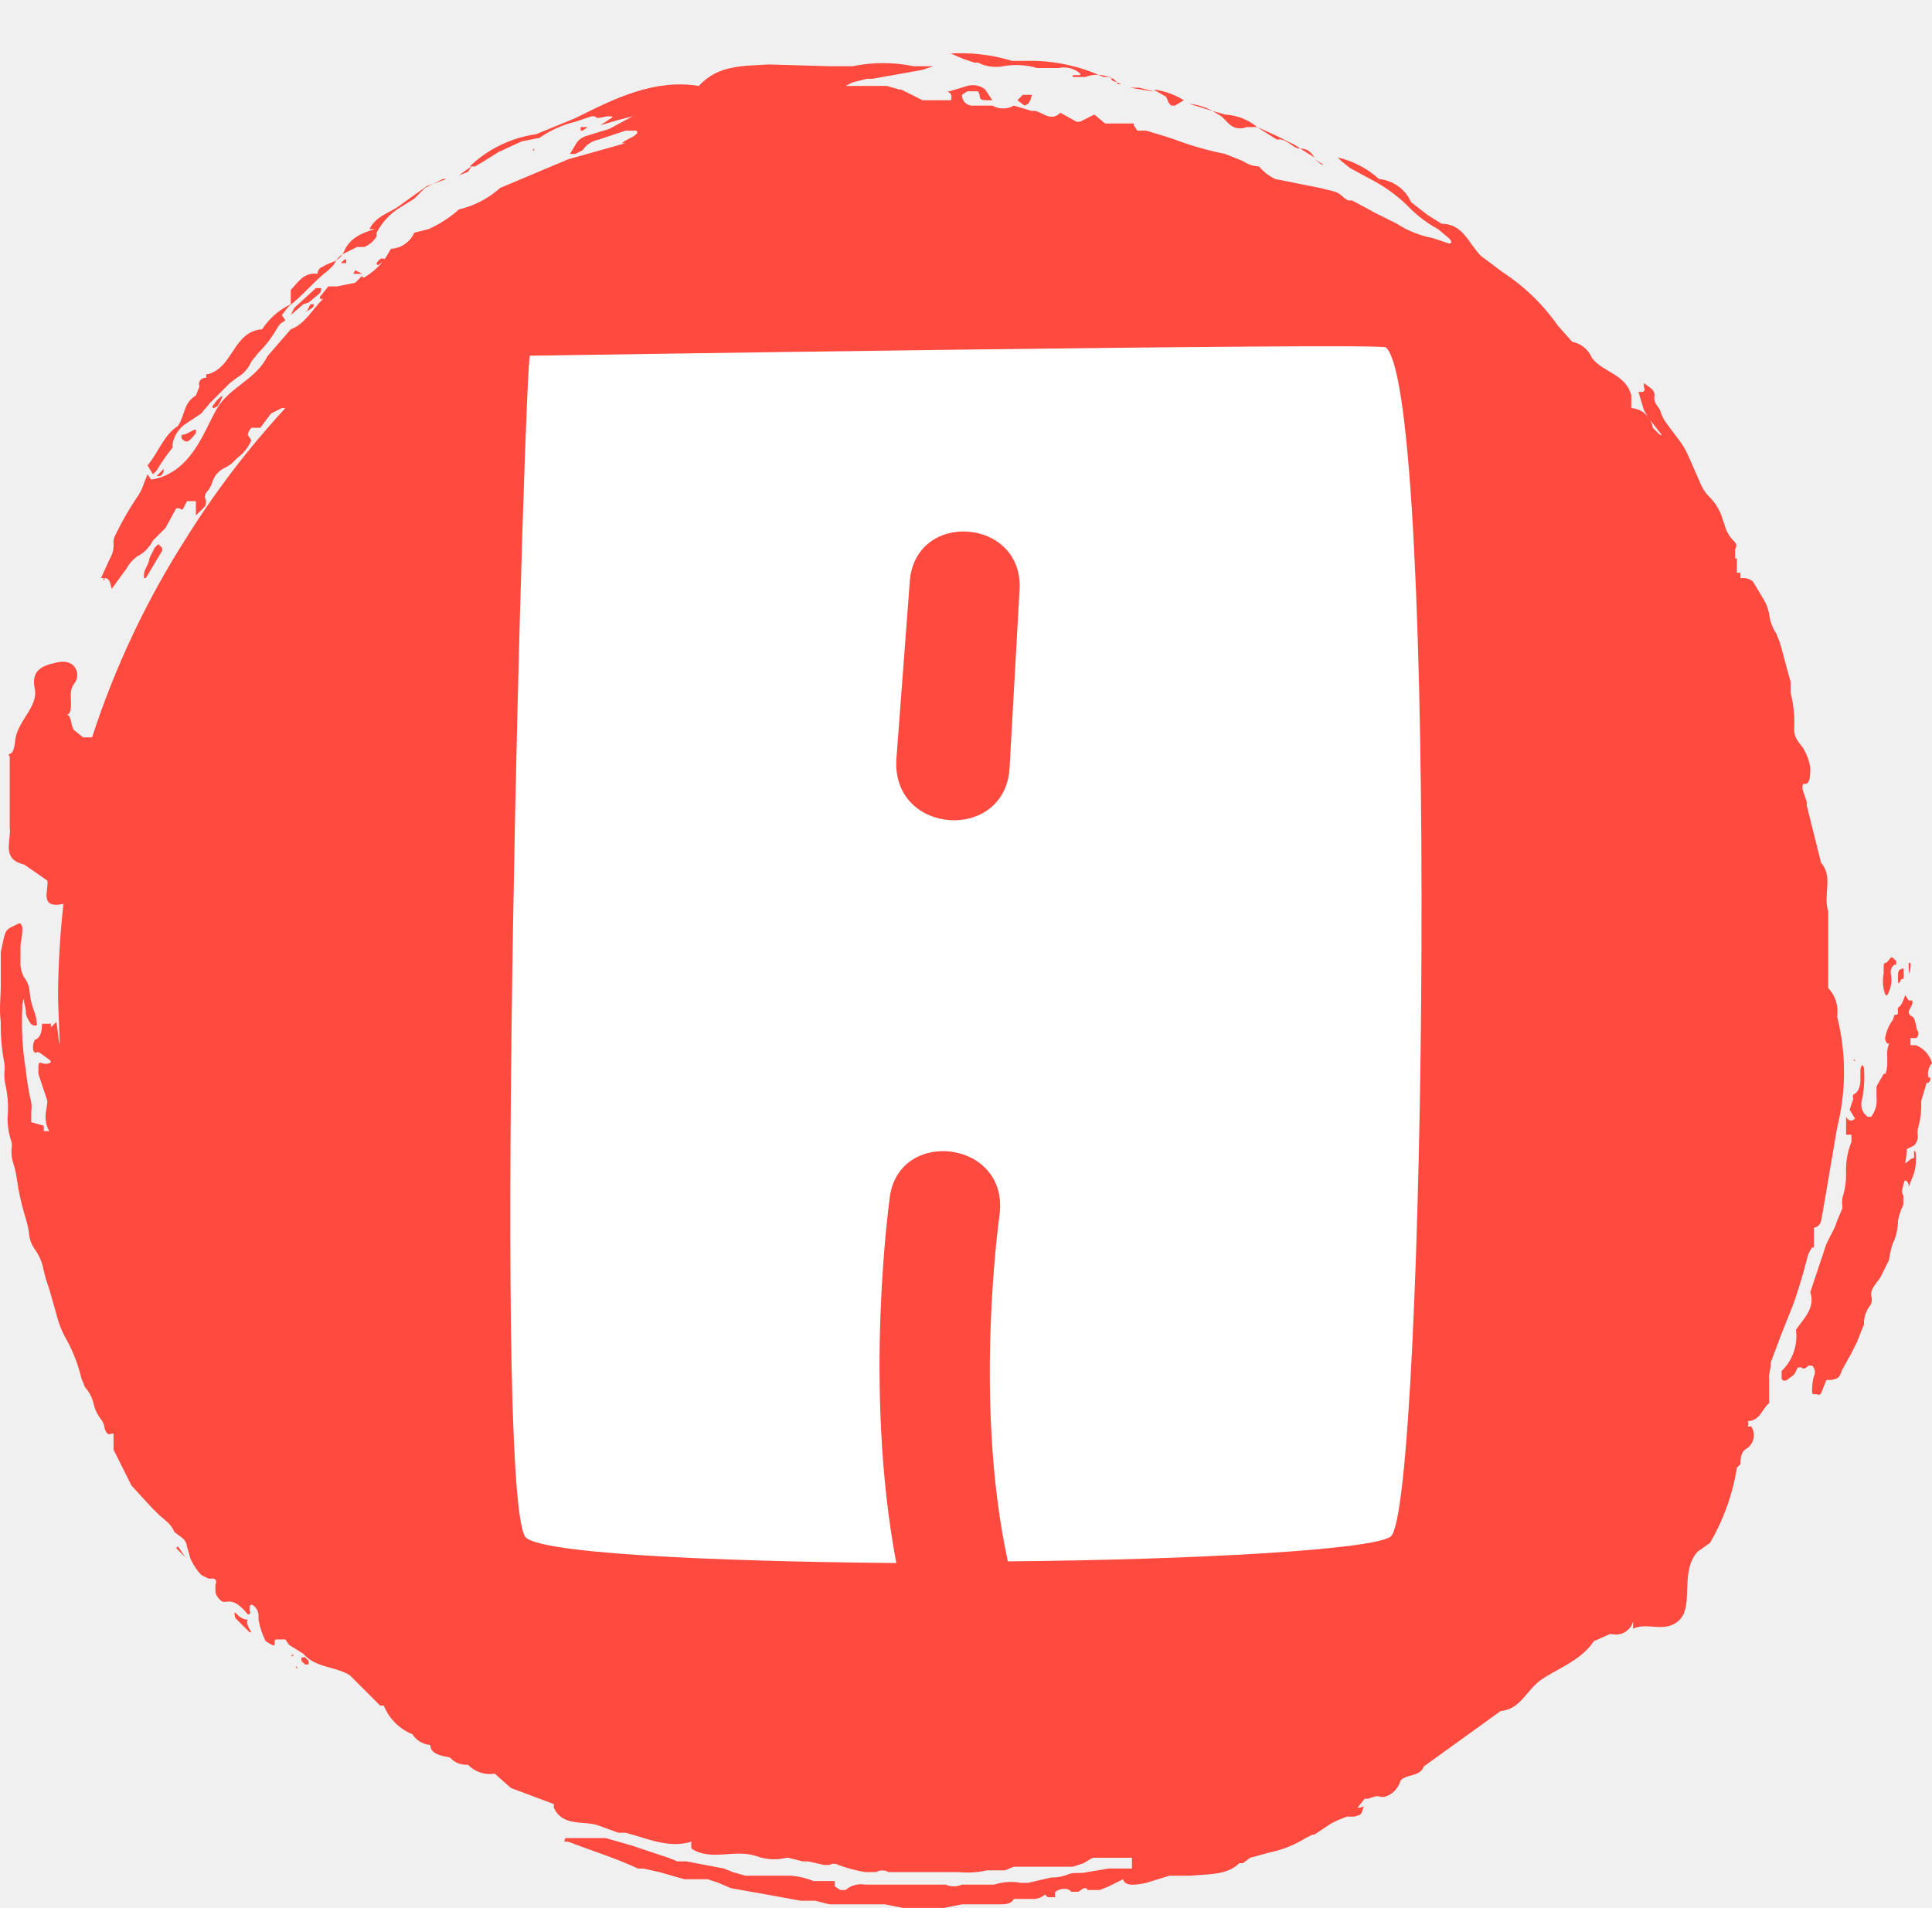
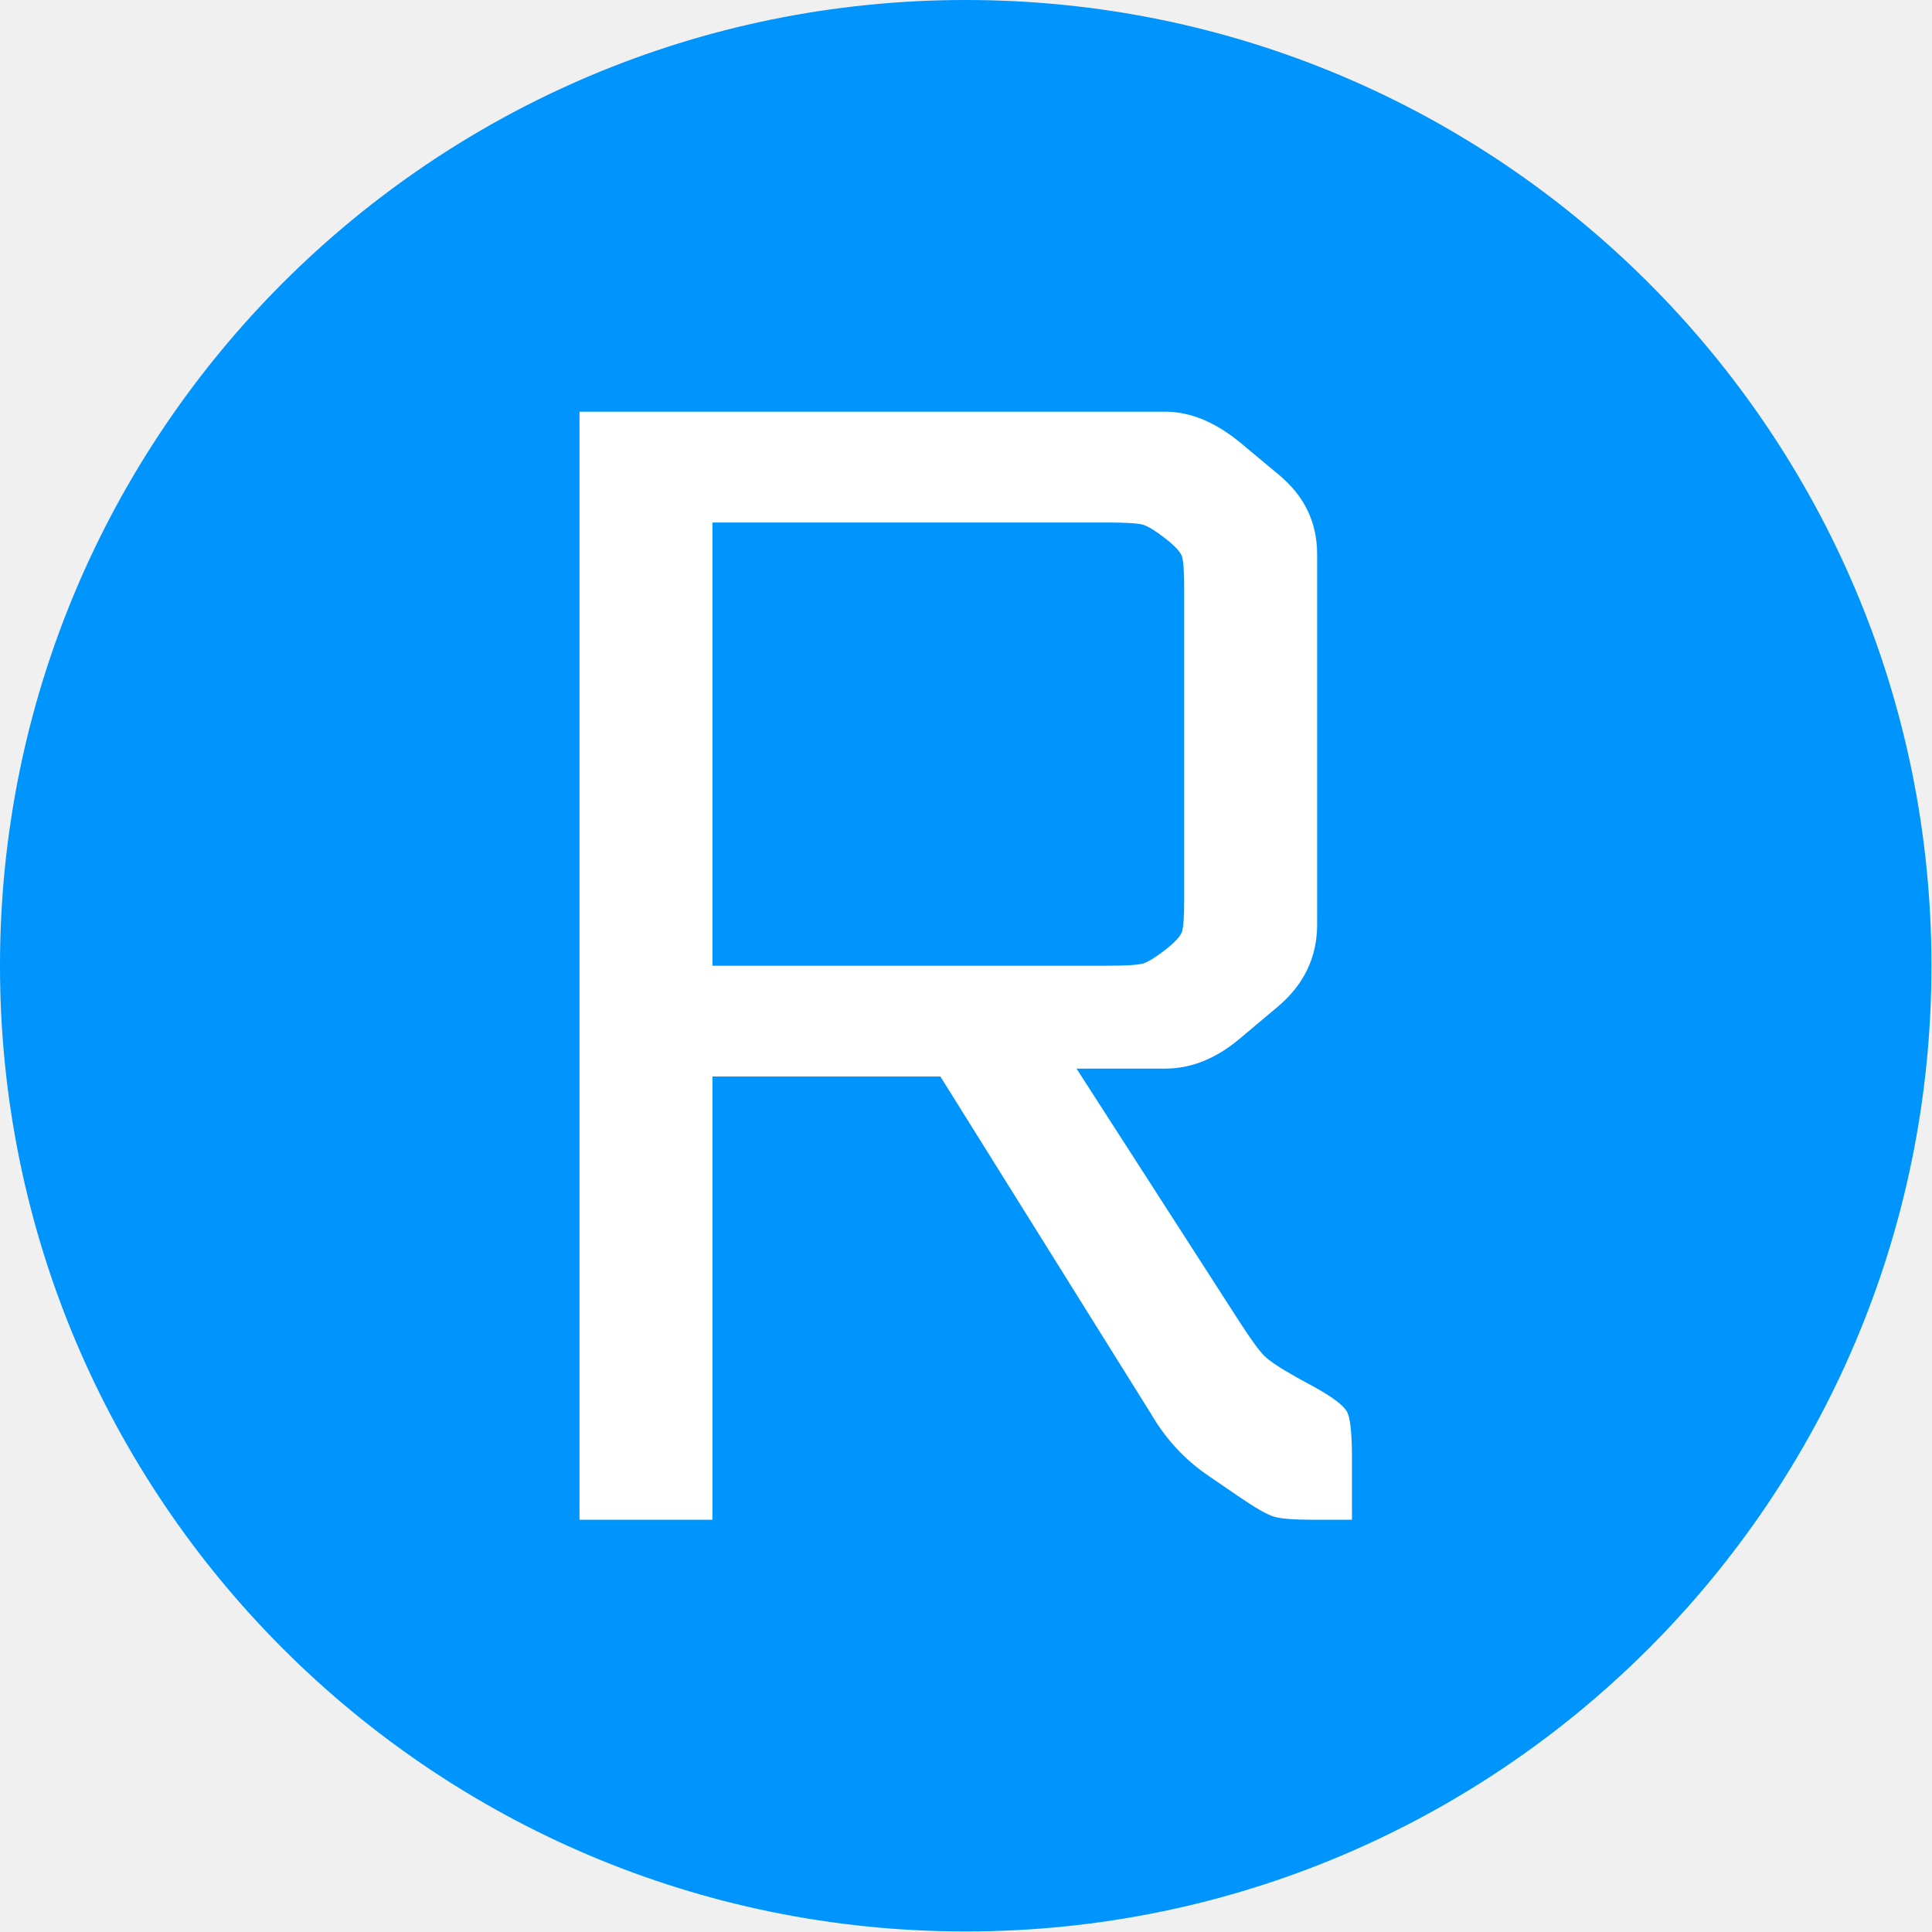
- <svg xmlns="http://www.w3.org/2000/svg" width="308.761" height="304.916" viewBox="0 0 106.008 104.687" class="css-1j8o68f" version="1.1" id="svg23">
-   <defs id="SvgjsDefs2684" />
-   <g id="SvgjsG2685" featurekey="rootContainer" transform="matrix(0.9820593,0,0,0.9820593,-0.05456052,0)" fill="#ff4a3f">
-     <g id="g17">
-       <path d="M19.8 15.3h.5l-.4-.2zm.5.1zm.8-.7c0 .1 0 .1.1.1l.4-.3c-.2-.1-.3-.1-.5.2zm.4-.2zm-4.1 2.3zm-.2.6l.3-.2c.1-.1.1-.2.1-.2h-.2l-.2.4c-.1-.1-.1 0 0 0zm2.2-2.9h-.1l-.2.2h.3zm-2.1 2.4l.6-.5c.1-.1.1-.2.1-.3h-.3l-1.2 1.1-.2.4.7-.6zm-1.1.8z" id="path3" />
-       <path d="M9.7 25v-.2a1.7 1.7 0 0 1 .7-1.1l.9-.6.5-.6.7-.7.4-.4.4-.3a1.9 1.9 0 0 0 .8-.9l.4-.5a5.9 5.9 0 0 0 1-1.3l.2-.3.3-.2-.2-.3.4-.5c.8-.6 1.4-1.4 2.2-2l.3-.3a1.4 1.4 0 0 1 .5-.6l.8-.4h.4a1.4 1.4 0 0 0 .7-.6V13a3.5 3.5 0 0 1 1.3-1.4l.8-.5.2-.2.4-.4 1-.5h.2l-1.1.4-1.4 1c-.6.5-1.4.6-1.8 1.4h.3c-.7.2-1.4.5-1.7 1.2s-.8.6-1.2.9a.4.4 0 0 0-.3.4c-.8-.1-1.1.5-1.5.9v.8a3.9 3.9 0 0 0-1.6 1.4c-1.6.1-1.6 2.1-3 2.5h-.1a.2.2 0 0 0 0 .2c-.3 0-.5.2-.4.5l-.2.5c-.7.4-.6 1.1-1 1.7-.8.5-1.1 1.5-1.7 2.2l.3.5.2-.2a11.6 11.6 0 0 1 .9-1.3zM53.9 3.3l.6.2h.2a2.2 2.2 0 0 0 1.4.2 4.1 4.1 0 0 1 1.9.1h1.2a1.4 1.4 0 0 1 1.2.3.1.1 0 0 1 0 .1H60a.1.1 0 0 0 0 .1h.7a1.8 1.8 0 0 1 1.3 0c.2 0 .1.1.2.2l.5.2h-.2c-.2-.4-.5-.4-.8-.4a9.7 9.7 0 0 0-4.3-.9h-.8A9.8 9.8 0 0 0 53 3h.2zm7.3 3.1zM50.3 4.7zm10.9 1.7h.2-.2zM19 14.7zm32.1-10zm17.6 2.2a.9.9 0 0 0 1 .2h.6a3.1 3.1 0 0 0-1.8-.7l-.7-.2.5.3zm-3.4-1.3c0 .1.1.2.2.3h.2l.5-.3a4.2 4.2 0 0 0-1.7-.6l.7.4zm7.4 2.7l.8.5c-.2-.3-.4-.5-.8-.5z" id="path5" />
-       <path d="M99 76.1l.6-1.6.6-1.5c.2-.5.6-1.8.8-2.6a1.7 1.7 0 0 1 .3-.7h.1v-1.1c.5-.1.4-.6.5-.9l.8-4.7a12.7 12.7 0 0 0 0-6.2 1.9 1.9 0 0 0-.5-1.6v-4.3c-.3-.9.3-1.9-.4-2.7L101 45a.4.4 0 0 0 0-.2l-.2-.6a.5.5 0 0 1 0-.4h.1c.3 0 .3-.5.3-.9a3 3 0 0 0-.4-1.1l-.3-.4a1.1 1.1 0 0 1-.2-.7 6.7 6.7 0 0 0-.2-2v-.6c-.2-.7-.4-1.5-.6-2.2l-.2-.5a2.5 2.5 0 0 1-.4-1.1 2.5 2.5 0 0 0-.3-.8l-.6-1a.8.8 0 0 0-.6-.2h-.1V32h-.2v-.8H97V31a.4.4 0 0 0 0-.1v-.2c.1-.2.1-.3-.1-.5a1.8 1.8 0 0 1-.4-.6l-.2-.6a2.9 2.9 0 0 0-.7-1.2 2.2 2.2 0 0 1-.5-.7l-.7-1.6a4.3 4.3 0 0 0-.6-1l-.6-.8a2.4 2.4 0 0 1-.4-.8l-.2-.3a.6.6 0 0 1-.1-.5.5.5 0 0 0-.2-.4l-.4-.3v.2c.1.2 0 .3-.1.3h-.2l.3 1 .3.5.7.9h-.1l-.2-.2-.2-.2a1.3 1.3 0 0 0-1.2-1.1v-.7c-.3-1.2-1.6-1.3-2.2-2.1a1.5 1.5 0 0 0-1.1-.9l-.8-.9a11.3 11.3 0 0 0-3.1-3l-.8-.6-.4-.3c-.7-.7-1-1.8-2.2-1.8l-.8-.5-.9-.7a2.2 2.2 0 0 0-1.8-1.3 5.1 5.1 0 0 0-2.3-1.2l.2.2.5.4 1.3.7a8.5 8.5 0 0 1 2.1 1.6 6.8 6.8 0 0 0 1.5 1.1l.6.5c.1.1.2.2.1.3H81l-.9-.3a5.6 5.6 0 0 1-2-.8l-1.2-.6-1.3-.7h-.2c-.3-.1-.4-.4-.8-.5l-.8-.2-2.5-.5a2.6 2.6 0 0 1-.9-.7 1.7 1.7 0 0 1-.9-.3l-1-.4a18.1 18.1 0 0 1-2.8-.8l-.6-.2-1-.3h-.5l-.2-.3v-.1h-1.6l-.6-.5-.4.2-.4.2h-.2l-.9-.5c-.6.6-1.1-.2-1.6-.1l-1-.3a1.2 1.2 0 0 1-1.2 0h-1.2a.6.6 0 0 1-.5-.6l.3-.2h.6a.7.7 0 0 1 .1.3c0 .2.2.2.5.2h.2l-.4-.6a1.1 1.1 0 0 0-1-.2l-1 .3H53c.3.2.2.3.2.5h-1.6l-.4-.2-.8-.4h-.1l-.7-.2h-2.3l.4-.2.8-.2h.3l1.7-.3 1.1-.2.6-.2h-1.1a8.4 8.4 0 0 0-3.4 0h-1.3L43 3.6c-1.4.1-2.8 0-3.9 1.2-2.5-.4-4.7.7-6.9 1.8l-2.2.9a6.7 6.7 0 0 0-3.7 1.8h.3l.5-.3.8-.5 1.3-.6 1-.2a6 6 0 0 1 2-.9l.9-.3h.2c.1.2.5 0 .7 0h.2c.1 0 .1.1 0 .1l-.6.4 1-.3.8-.2-1.3.7-1.3.4a1 1 0 0 0-.6.5l-.3.5h.3l.4-.2a1.4 1.4 0 0 1 .9-.6l1.5-.5h.5a.1.1 0 0 1 .1.2c-.2.2-.6.3-.8.5h.2l-3.2.9-3.8 1.6a5.2 5.2 0 0 1-2.3 1.2 6.6 6.6 0 0 1-1.7 1.1l-.8.2a1.5 1.5 0 0 1-1.3.9l-.3.5a3.7 3.7 0 0 1-1.2 1.1h-.1v-.1l-.2.2-.2.2-1 .2h-.5l-.4.5c-.1.1-.1.2 0 .2h.1c-.6.6-1 1.4-1.8 1.7L15 19.9c-.6 1.2-1.8 1.6-2.6 2.6s-1.4 3.9-3.9 4.3l-.2-.3-.2.5a2.7 2.7 0 0 1-.4.8 16.9 16.9 0 0 0-1.2 2.1.8.8 0 0 0-.1.5 1.4 1.4 0 0 1-.2.8l-.5 1.1h.2c.3 0 .3.3.4.6l.8-1.1a2.2 2.2 0 0 1 .6-.7 2 2 0 0 0 .9-.9l.3-.3.4-.4.6-1.1h.2c.1.1.1.1.2 0l.2-.4h.5v.8l.5-.5a.5.5 0 0 0 0-.5.4.4 0 0 1 .1-.3 1.5 1.5 0 0 0 .3-.5 1.3 1.3 0 0 1 .8-.9l.3-.2.3-.3a2.4 2.4 0 0 0 .8-1l-.2-.3c0-.1.1-.3.2-.4h.5l.6-.8.6-.3h.2a48.8 48.8 0 0 0-5.5 7.2h-.1.1a48.4 48.4 0 0 0-5.3 11.2h-.5l-.5-.4c-.2-.2-.1-.7-.4-.9h.1c.3-.5-.1-1.2.3-1.7s.1-1.4-.9-1.2-1.5.5-1.3 1.5-1 1.8-1.1 2.9-.5.5-.3.9v3.9c.1.8-.5 1.8.8 2.1l1.3.9c.1.5-.5 1.6.9 1.3a49.2 49.2 0 0 0-.3 5c0 1.1.1 2.2.1 3.3v-.4c-.1-.4-.1-.8-.2-1.3l-.3.3v-.2h-.5c0 .5-.1.8-.4.9a.9.9 0 0 0-.1.5c0 .1.1.3.2.2s.4.2.7.4-.2.3-.4.2-.2.1-.2.3v.3l.5 1.5c0 .3-.1.6-.1.9a1.7 1.7 0 0 0 .2.8h-.3v-.3l-.7-.2v-.6a1.5 1.5 0 0 0 0-.5 14.6 14.6 0 0 1-.3-1.8 16.6 16.6 0 0 1-.2-3.5.9.9 0 0 1 .1-.5v.2a2.9 2.9 0 0 1 .1.5.8.8 0 0 0 .1.4c.1.2.2.4.4.4s.1-.1.1-.2a2.1 2.1 0 0 0-.1-.5 4.2 4.2 0 0 1-.3-1.3 1.5 1.5 0 0 0-.3-.7 1.6 1.6 0 0 1-.2-.9v-.8c0-.3.1-.6.1-.9a.5.5 0 0 0-.1-.4h-.1c-.8.4-.7.2-1 1.6V55c0 .7-.1 1.4 0 2.1a10.8 10.8 0 0 0 .2 2.3 1.8 1.8 0 0 1 0 .5 3.1 3.1 0 0 0 .1.9 5.9 5.9 0 0 1 .1 1.3 3.9 3.9 0 0 0 .2 1.7 1.2 1.2 0 0 1 0 .4 2.1 2.1 0 0 0 .1.8 4.9 4.9 0 0 1 .2.9 14 14 0 0 0 .5 2.2 5 5 0 0 1 .2 1 1.7 1.7 0 0 0 .3.7 2.9 2.9 0 0 1 .5 1.2 8.5 8.5 0 0 0 .3 1l.4 1.4a5.4 5.4 0 0 0 .6 1.5 8.5 8.5 0 0 1 .8 2.1l.2.5a2.1 2.1 0 0 1 .5 1 2.1 2.1 0 0 0 .4.8 1 1 0 0 1 .2.5c.1.3.2.4.4.3h.1v.9l.5 1 .5 1 1.1 1.2.4.4c.3.3.7.5.9 1l.4.3a.7.7 0 0 1 .3.5l.2.7a3.3 3.3 0 0 0 .6.9l.4.2h.3a.2.2 0 0 1 .1.3 2.5 2.5 0 0 0 0 .5.9.9 0 0 0 .4.5h.2c.4-.1.8.2 1.2.7h.1c0-.1.1-.1 0-.2v-.2c0-.1.1-.2.2-.1a.7.7 0 0 1 .3.6v.2a4.3 4.3 0 0 0 .4 1.2c.5.3.5.3.5.1s0-.2.2-.2h.4l.2.3.8.5c.7.8 1.8.7 2.6 1.2l1.7 1.7h.2a2.9 2.9 0 0 0 1.6 1.6 1.3 1.3 0 0 0 1 .6c0 .5.6.6 1.1.7a1.2 1.2 0 0 0 .8.4h.2a1.7 1.7 0 0 0 1.5.5l.9.8 2.4.9v.2c.5 1.1 1.7.7 2.5 1l1.1.4h.4c1.2.3 2.4.9 3.7.5a.7.7 0 0 0 0 .4c1.1.7 2.4 0 3.6.4a2.9 2.9 0 0 0 1.7.1h.1l.8.2h.3l.9.2h.3a.5.5 0 0 1 .5 0 7.9 7.9 0 0 0 1.5.4h.6a.7.7 0 0 1 .7 0h3.9a5 5 0 0 0 1.6-.1h1l.5-.2H60l.6-.2.5-.3h2.2v.6H62l-1.2.2c-.4.1-.7 0-1 .1a2.4 2.4 0 0 1-1 .2l-1.3.3h-.4a3.1 3.1 0 0 0-1.5.1h-1.8a1.1 1.1 0 0 1-.9 0h-4.5a1.3 1.3 0 0 0-1.1.3H47l-.3-.2v-.3h-1.2a4.1 4.1 0 0 0-1.3-.3h-2.5l-.7-.2-.5-.2-2.1-.4h-.5l-.5-.2-2.1-.7-1.4-.4h-2.2c-.1 0-.1.1-.1.2h.2c1.3.5 2.6.9 3.9 1.5h.3l.9.2 1.4.4h1.3l.6.2.7.3 1.7.3 1.1.2 1.1.2h.8l.8.2h3.1l1 .2h2.3l1-.2H56c.4 0 .6-.1.7-.3h1a1 1 0 0 0 .8-.3c-.1.1 0 .1.1.2h.4v-.2c0-.1 0-.1.2-.2s.6-.1.7.1h.4l.3-.2c.2 0 .2 0 .2.1h.7l.5-.2.8-.4c.1.3.4.4 1.3.2l1.3-.4h1.2c.9-.1 2 0 2.7-.7h.2l.4-.3 1.1-.3a6.1 6.1 0 0 0 2-.8l.4-.2h.1l.9-.6.4-.2.5-.2h.4c.4-.1.4-.1.5-.4s0-.1-.2-.1h-.1l.4-.5h.2c.3-.1.5-.2.7-.1h.2a1.3 1.3 0 0 0 .9-.9c.3-.4 1.1-.2 1.3-.8l4.3-3.1c1.1-.1 1.4-1.1 2.2-1.7s2.3-1.1 3-2.2l.9-.4h.1a1 1 0 0 0 1.2-.7v.4c.8-.4 1.8.3 2.6-.5s0-2.7 1-3.8l.7-.5a12.1 12.1 0 0 0 1.5-4.2l.2-.2c0-.3 0-.7.4-.9a.9.9 0 0 0 .2-1.2h-.2a.3.3 0 0 0 0-.3c.7 0 .8-.7 1.2-1V77a.5.5 0 0 1 0-.2 3.8 3.8 0 0 0 .1-.7zM5.9 32.2z" id="path7" />
-       <path d="M26.4 9.3l-.3.2-.4.3.5-.2zm6.1-2h.1l.3-.2h-.4zm-2.6 1l-.1.1h.1v-.1zm-1.5 1.4zm1.3-.2zm-6.3 3.1zM9.2 26.2l-.4.4H9a.4.4 0 0 0 .2-.4zm3-3.5a2.1 2.1 0 0 0 .3-.6 1.5 1.5 0 0 0-.5.5c-.1.1-.1.2 0 .2zM11 24.2V24c-.2 0-.5.3-.8.3v.2c.3.3.4.2.8-.3zm3 66.2zM73.9 9.2h.1l-.5-.3zm-2.5-1.4c.5-.1.8.4 1.2.5h.1l-.3-.2-1-.5-1.1-.5.3.2zM52.8 3.1zm11.7 2h-.1l-1.2-.2h.5zm2 .7l1.3.4a3.3 3.3 0 0 0-1.3-.4zm-9 0a1 1 0 0 0 .2-.5h-.5l-.3.3.4.3zm9 1.6zM49.9 4.2zm2.9.7zM48.5 4zm13.8 2.1a.5.5 0 0 0 0 .1zm44.8 52.3h-.3V58h.3c.1 0 .2-.3.1-.4s-.1-.7-.3-.8a.3.3 0 0 1-.2-.3l.2-.4a.4.4 0 0 0 0-.2h-.2l-.2-.3c-.1.3-.2.6-.4.7a.5.5 0 0 0 0 .2c0 .1 0 .2-.1.2h-.1a1.1 1.1 0 0 1-.1.3 2.3 2.3 0 0 0-.4.9.4.4 0 0 0 .1.4h.1a1.7 1.7 0 0 0-.1.8v.4a1.8 1.8 0 0 1-.1.5h-.1l-.4.7v.6a1.5 1.5 0 0 1-.3 1.1h-.2l-.2-.2a.9.9 0 0 1-.1-.8 6.5 6.5 0 0 0 .1-1.7c0-.1-.1-.2-.1-.2a.5.5 0 0 0-.1.3v.6c0 .2-.1.6-.3.7s-.1.2-.1.3l-.2.6.3.5c-.2.2-.4.1-.5-.1v1h.3v.4a4.2 4.2 0 0 0-.3 1.4 3.3 3.3 0 0 0 0 .4 4 4 0 0 1-.2 1.3 2 2 0 0 0 0 .6l-.3.7a3.2 3.2 0 0 1-.3.7l-.3.6-.9 2.7c.3.9-.4 1.5-.8 2.1a2.7 2.7 0 0 1-.8 2.3v.4c0 .1.1.2.3.1l.4-.3.2-.4h.2c.1.1.2.1.4-.1h.2a.5.5 0 0 1 .1.6 2.9 2.9 0 0 0-.1.8c0 .1 0 .2.1.2h.2c.1.1.2 0 .3-.3l.2-.5h.3c.4-.1.4-.1.6-.6l.5-.9.3-.6.4-1a1.6 1.6 0 0 1 .3-1 .6.6 0 0 0 .1-.6c0-.2 0-.3.2-.6l.3-.4.5-1a4.7 4.7 0 0 1 .2-.9 3 3 0 0 0 .3-1.3 3.8 3.8 0 0 1 .3-.9v-.5c-.1-.2-.1-.2 0-.6s.1-.2.2-.2a.4.4 0 0 1 .1.3l.2-.5a2.3 2.3 0 0 0 .2-.9v-.3c0-.1 0-.3-.1-.3v.4c-.2 0-.3.2-.5.3a6.4 6.4 0 0 0 .1-.8l.4-.2a.7.7 0 0 0 .2-.6 1.4 1.4 0 0 1 0-.3 4.8 4.8 0 0 0 .2-1.4v-.2l.3-1h.1a.3.3 0 0 0 .1-.3h-.1a.9.9 0 0 1 .2-.8 1.5 1.5 0 0 0-.9-1zm-1.2 7.8zm-.2-9.9zm0 0zM9.1 30.8a.3.3 0 0 0 0-.2l-.2-.2-.2.2-.3.6c0 .3-.3.6-.3.9v.2h.1zm96.3 24.8h.1a1.7 1.7 0 0 0 .2-1.2.5.5 0 0 1 .2-.5h.1v-.2l-.2-.2h-.1c-.1.1-.2.3-.3.3s-.1.1-.1.3v.3a2.2 2.2 0 0 0 .1 1.2zM13.2 90.1c-.1 0 0 .2 0 .3l.8.8h.1c-.2-.3-.3-.6-.2-.7a.9.9 0 0 1-.5-.2zm.8.3zm92.3-35.7h.1a2 2 0 0 0 0-.6c-.3.1-.3.1-.3.6s.1.1.2 0z" id="path9" />
-       <path d="M106.7 62a.6.6 0 0 0 .1-.5c0-.1-.1-.2-.1-.1h-.2v.2c0 .4.1.5.2.4zm.1-8.2h-.1v.6a1 1 0 0 0 .1-.6zM17.1 92.6h-.2v.2l.2.2h.2v-.2zm86.6-33.3c0-.1 0-.1-.1-.1zM9.9 86.5l.5.5-.4-.6z" id="path11" />
-       <circle cx="10.5" cy="87.1" transform="rotate(-24.8 10.4 87.159)" id="circle13" />
-       <path d="M9.7 30.1h-.1v.2-.2h.1zm83.2-6.6l-.2-.3h-.1zm-14.7 77.1zM5.9 32.2zm-.1.2a.3.3 0 0 0 .1-.2v.2zm1.9-4.9zM61.5 2.4zm42.8 58.2v.1-.1zM16.4 92.5h-.1c.1.1.2 0 .1-.1zm.2.7h.1l-.1-.1v.1zm73.9-71.3zm15.2 34.4zM14.6 91.7zm92.1-37zm-.8 11.4zM34.6 0z" id="path15" />
-     </g>
-   </g>
-   <g id="SvgjsG2686" featurekey="nameFeature-0" transform="matrix(2.284354,0,0,2.284354,27.98006,-5.60952)" fill="#ffffff">
-     <path d="M9.6 16.48 l-0.32 4.24 c-0.08 1.8 2.6 1.96 2.72 0.2 l0.24 -4.28 c0.12 -1.76 -2.56 -1.96 -2.64 -0.16 z M0.48 11 l0 0 c0.04 0 20.48 -0.32 20.56 -0.2 c1.28 1.12 0.96 27.8 0.12 28.56 c-0.4 0.32 -4.64 0.56 -9.2 0.6 c-0.84 -3.84 -0.2 -8.32 -0.2 -8.32 c0.24 -1.8 -2.44 -2.12 -2.64 -0.4 c0 0.04 -0.64 4.52 0.16 8.76 c-4.56 -0.04 -8.68 -0.24 -8.92 -0.64 c-0.8 -1.44 0 -28.28 0.12 -28.36 z" id="path20" />
+ <svg xmlns="http://www.w3.org/2000/svg" version="1.1" width="2000" height="2000" viewBox="0 0 2000 2000">
+   <g transform="matrix(1,0,0,1,-0.2844311,-0.2844311)">
+     <svg viewBox="0 0 334 334" data-background-color="#fdfffd" preserveAspectRatio="xMidYMid meet" height="2000" width="2000">
+       <g id="tight-bounds" transform="matrix(1,0,0,1,0.0475,0.0475)">
+         <svg viewBox="0 0 333.905 333.905" height="333.905" width="333.905">
+           <g>
+             <svg />
+           </g>
+           <g>
+             <svg viewBox="0 0 333.905 333.905" height="333.905" width="333.905">
+               <g>
+                 <path d="M0 166.952c0-92.205 74.747-166.952 166.952-166.952 92.205 0 166.952 74.747 166.953 166.952 0 92.205-74.747 166.952-166.953 166.953-92.205 0-166.952-74.747-166.952-166.953zM166.952 316.63c82.665 0 149.677-67.013 149.678-149.678 0-82.665-67.013-149.677-149.678-149.677-82.665 0-149.677 67.013-149.677 149.677 0 82.665 67.013 149.677 149.677 149.678z" data-fill-palette-color="tertiary" fill="#0094fd" stroke="transparent" />
+                 <ellipse rx="160.274" ry="160.274" cx="166.952" cy="166.952" fill="#0094fd" stroke="transparent" stroke-width="0" fill-opacity="1" data-fill-palette-color="tertiary" />
+               </g>
+               <g transform="matrix(1,0,0,1,100.1805,71.17305)">
+                 <svg viewBox="0 0 133.544 191.558" height="191.558" width="133.544">
+                   <g>
+                     <svg viewBox="0 0 133.544 191.558" height="191.558" width="133.544">
+                       <g>
+                         <svg viewBox="0 0 133.544 191.558" height="191.558" width="133.544">
+                           <g>
+                             <svg viewBox="0 0 133.544 191.558" height="191.558" width="133.544">
+                               <g id="textblocktransform">
+                                 <svg viewBox="0 0 133.544 191.558" height="191.558" width="133.544" id="textblock">
+                                   <g>
+                                     <svg viewBox="0 0 133.544 191.558" height="191.558" width="133.544">
+                                       <g transform="matrix(1,0,0,1,0,0)">
+                                         <svg width="133.544" viewBox="5 -35 24.4 35" height="191.558" data-palette-color="#ffffff">
+                                           <path d="M5 0L5-35 23.5-35Q24.7-35 25.9-34L25.9-34 27.1-33Q28.3-32 28.3-30.5L28.3-30.5 28.3-18.8Q28.3-17.25 27.05-16.2L27.05-16.2 25.8-15.15Q24.7-14.25 23.5-14.25L23.5-14.25 20.7-14.25 25.85-6.25Q26.4-5.4 26.63-5.18 26.85-4.95 27.65-4.5L27.65-4.5 28.2-4.2Q29.1-3.7 29.25-3.4 29.4-3.1 29.4-1.95L29.4-1.95 29.4 0 28.15 0Q27.25 0 26.93-0.1 26.6-0.2 25.8-0.75L25.8-0.75 24.85-1.4Q23.75-2.15 23.05-3.35L23.05-3.35 16.4-14 9.2-14 9.2 0 5 0ZM21.65-31.5L9.2-31.5 9.2-17.5 21.65-17.5Q22.55-17.5 22.8-17.57 23.05-17.65 23.5-18 23.95-18.35 24.03-18.57 24.1-18.8 24.1-19.55L24.1-19.55 24.1-29.45Q24.1-30.2 24.03-30.43 23.95-30.65 23.5-31 23.05-31.35 22.8-31.43 22.55-31.5 21.65-31.5L21.65-31.5Z" opacity="1" transform="matrix(1,0,0,1,0,0)" fill="#ffffff" class="wordmark-text-0" data-fill-palette-color="quaternary" id="text-0" />
+                                         </svg>
+                                       </g>
+                                     </svg>
+                                   </g>
+                                 </svg>
+                               </g>
+                             </svg>
+                           </g>
+                           <g />
+                         </svg>
+                       </g>
+                     </svg>
+                   </g>
+                 </svg>
+               </g>
+             </svg>
+           </g>
+           <defs />
+         </svg>
+         <rect width="333.905" height="333.905" fill="none" stroke="none" visibility="hidden" />
+       </g>
+     </svg>
  </g>
</svg>
